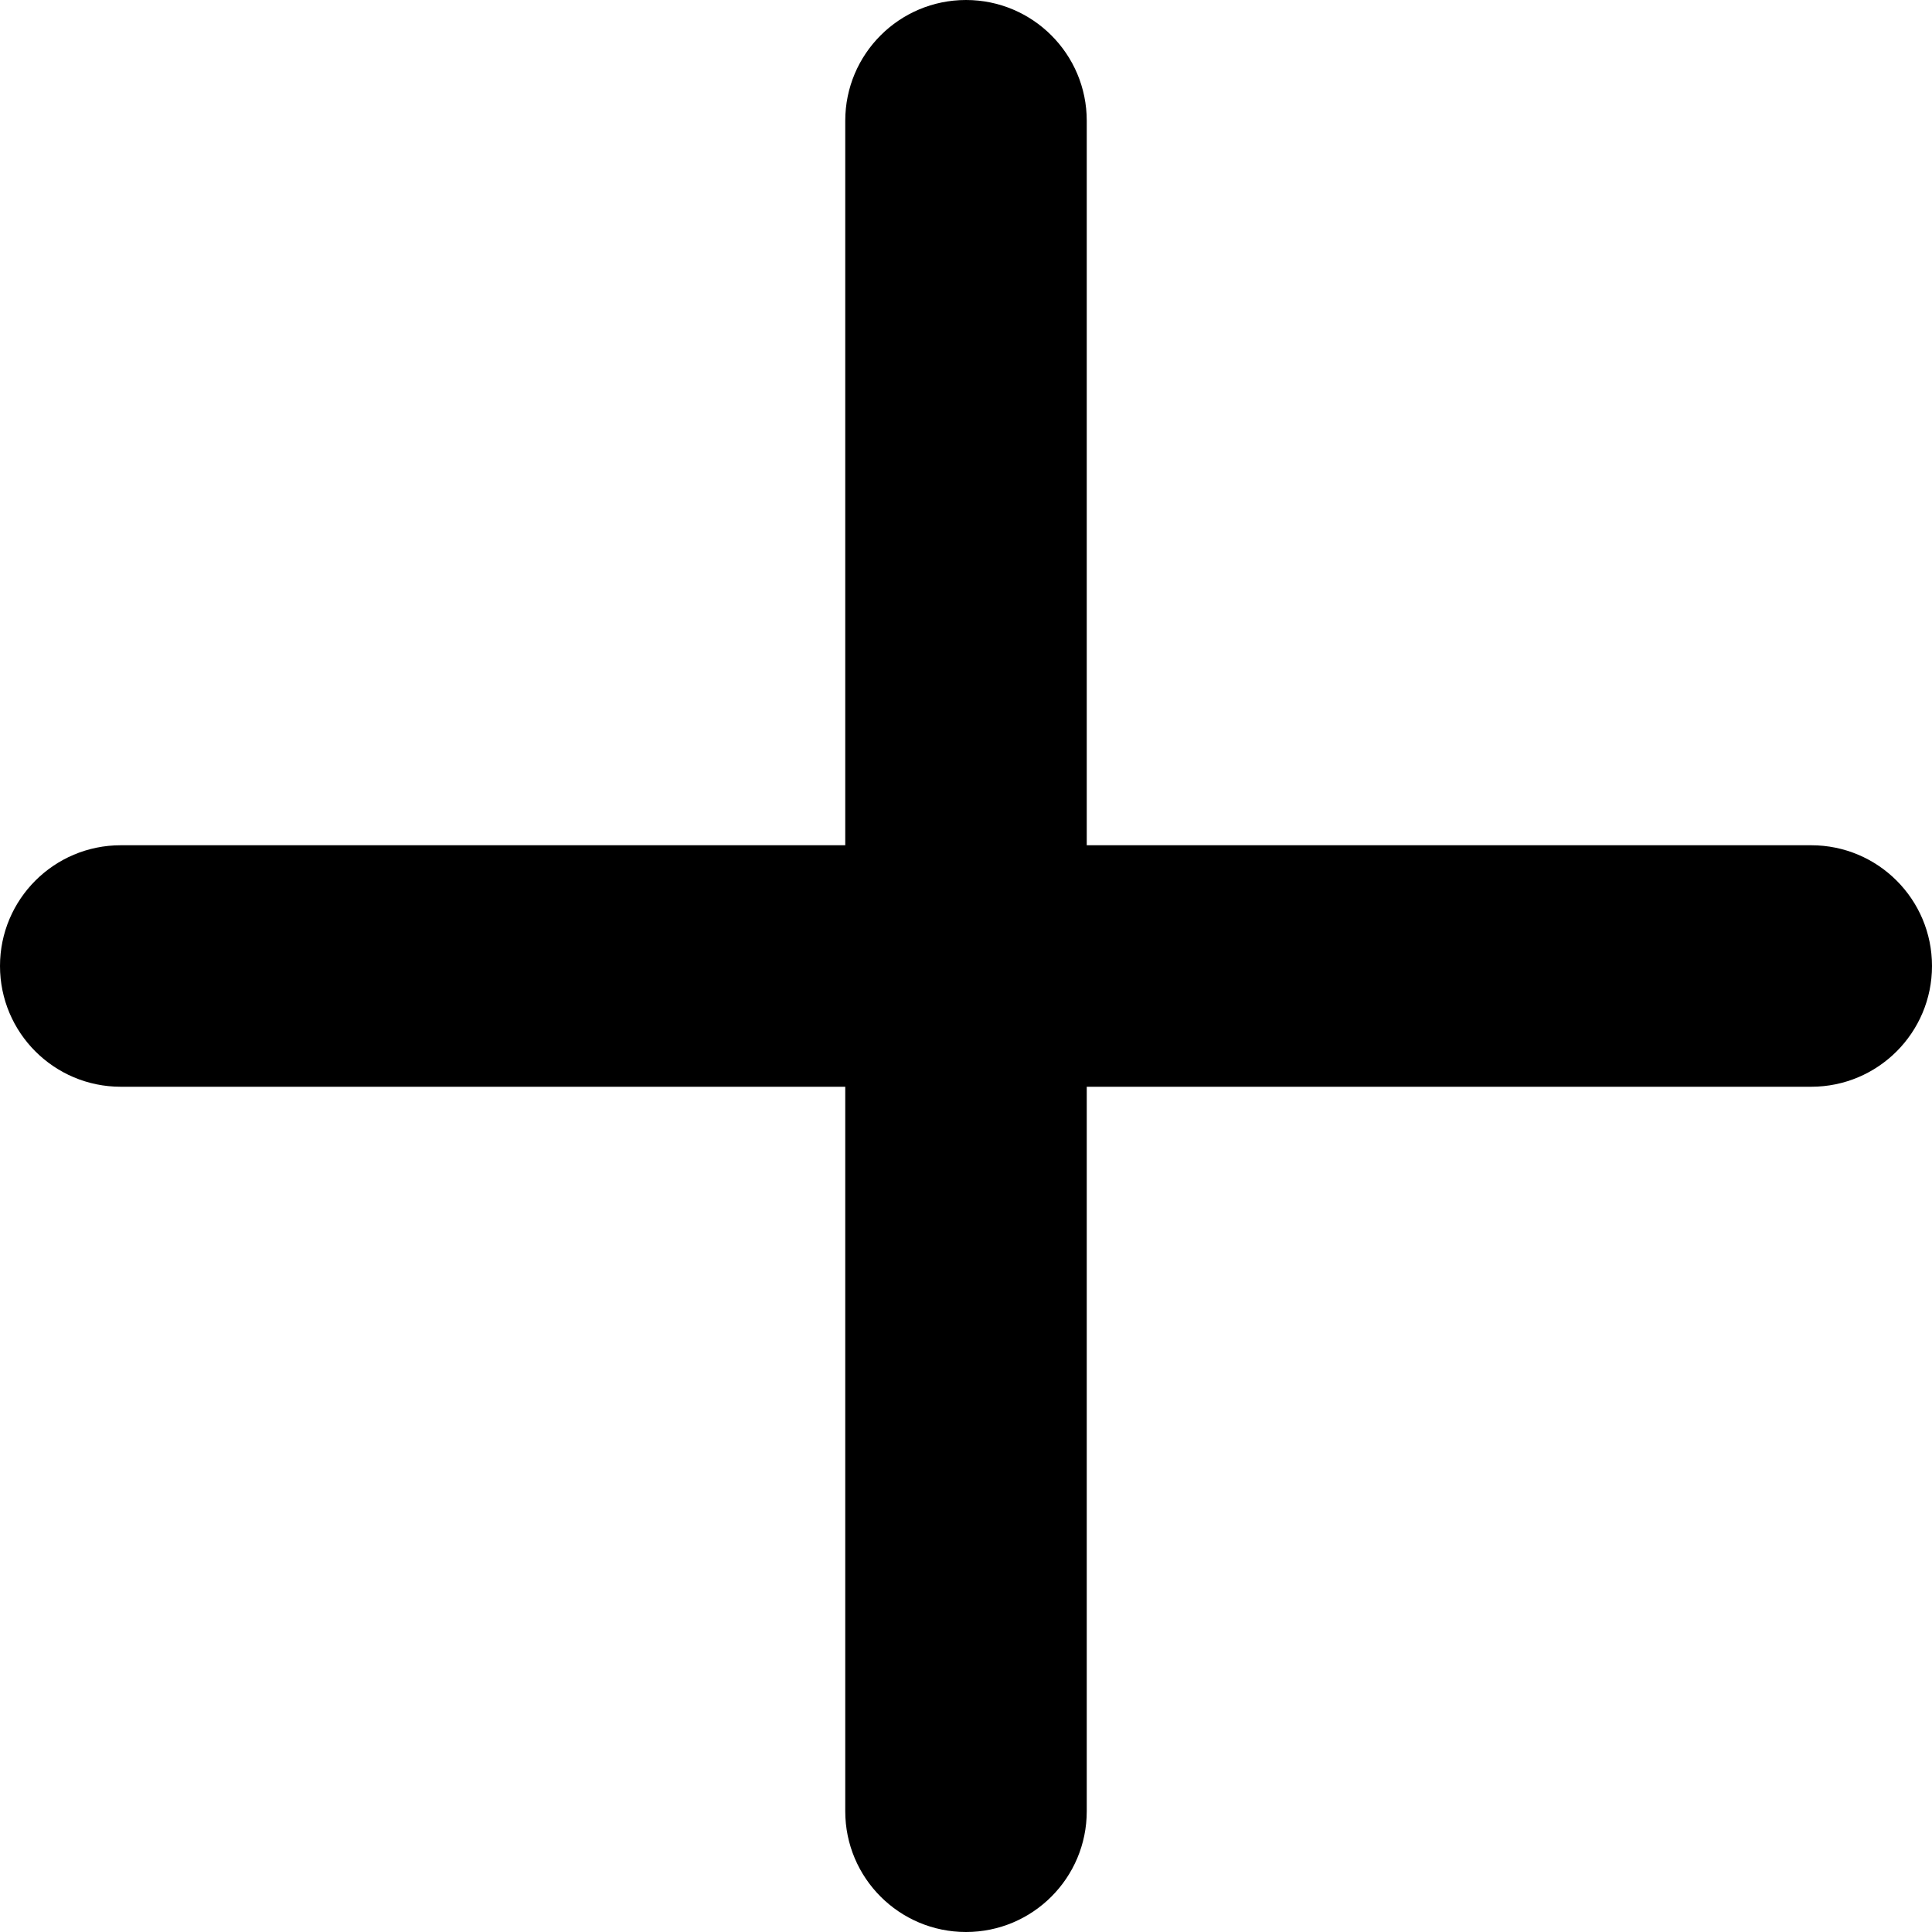
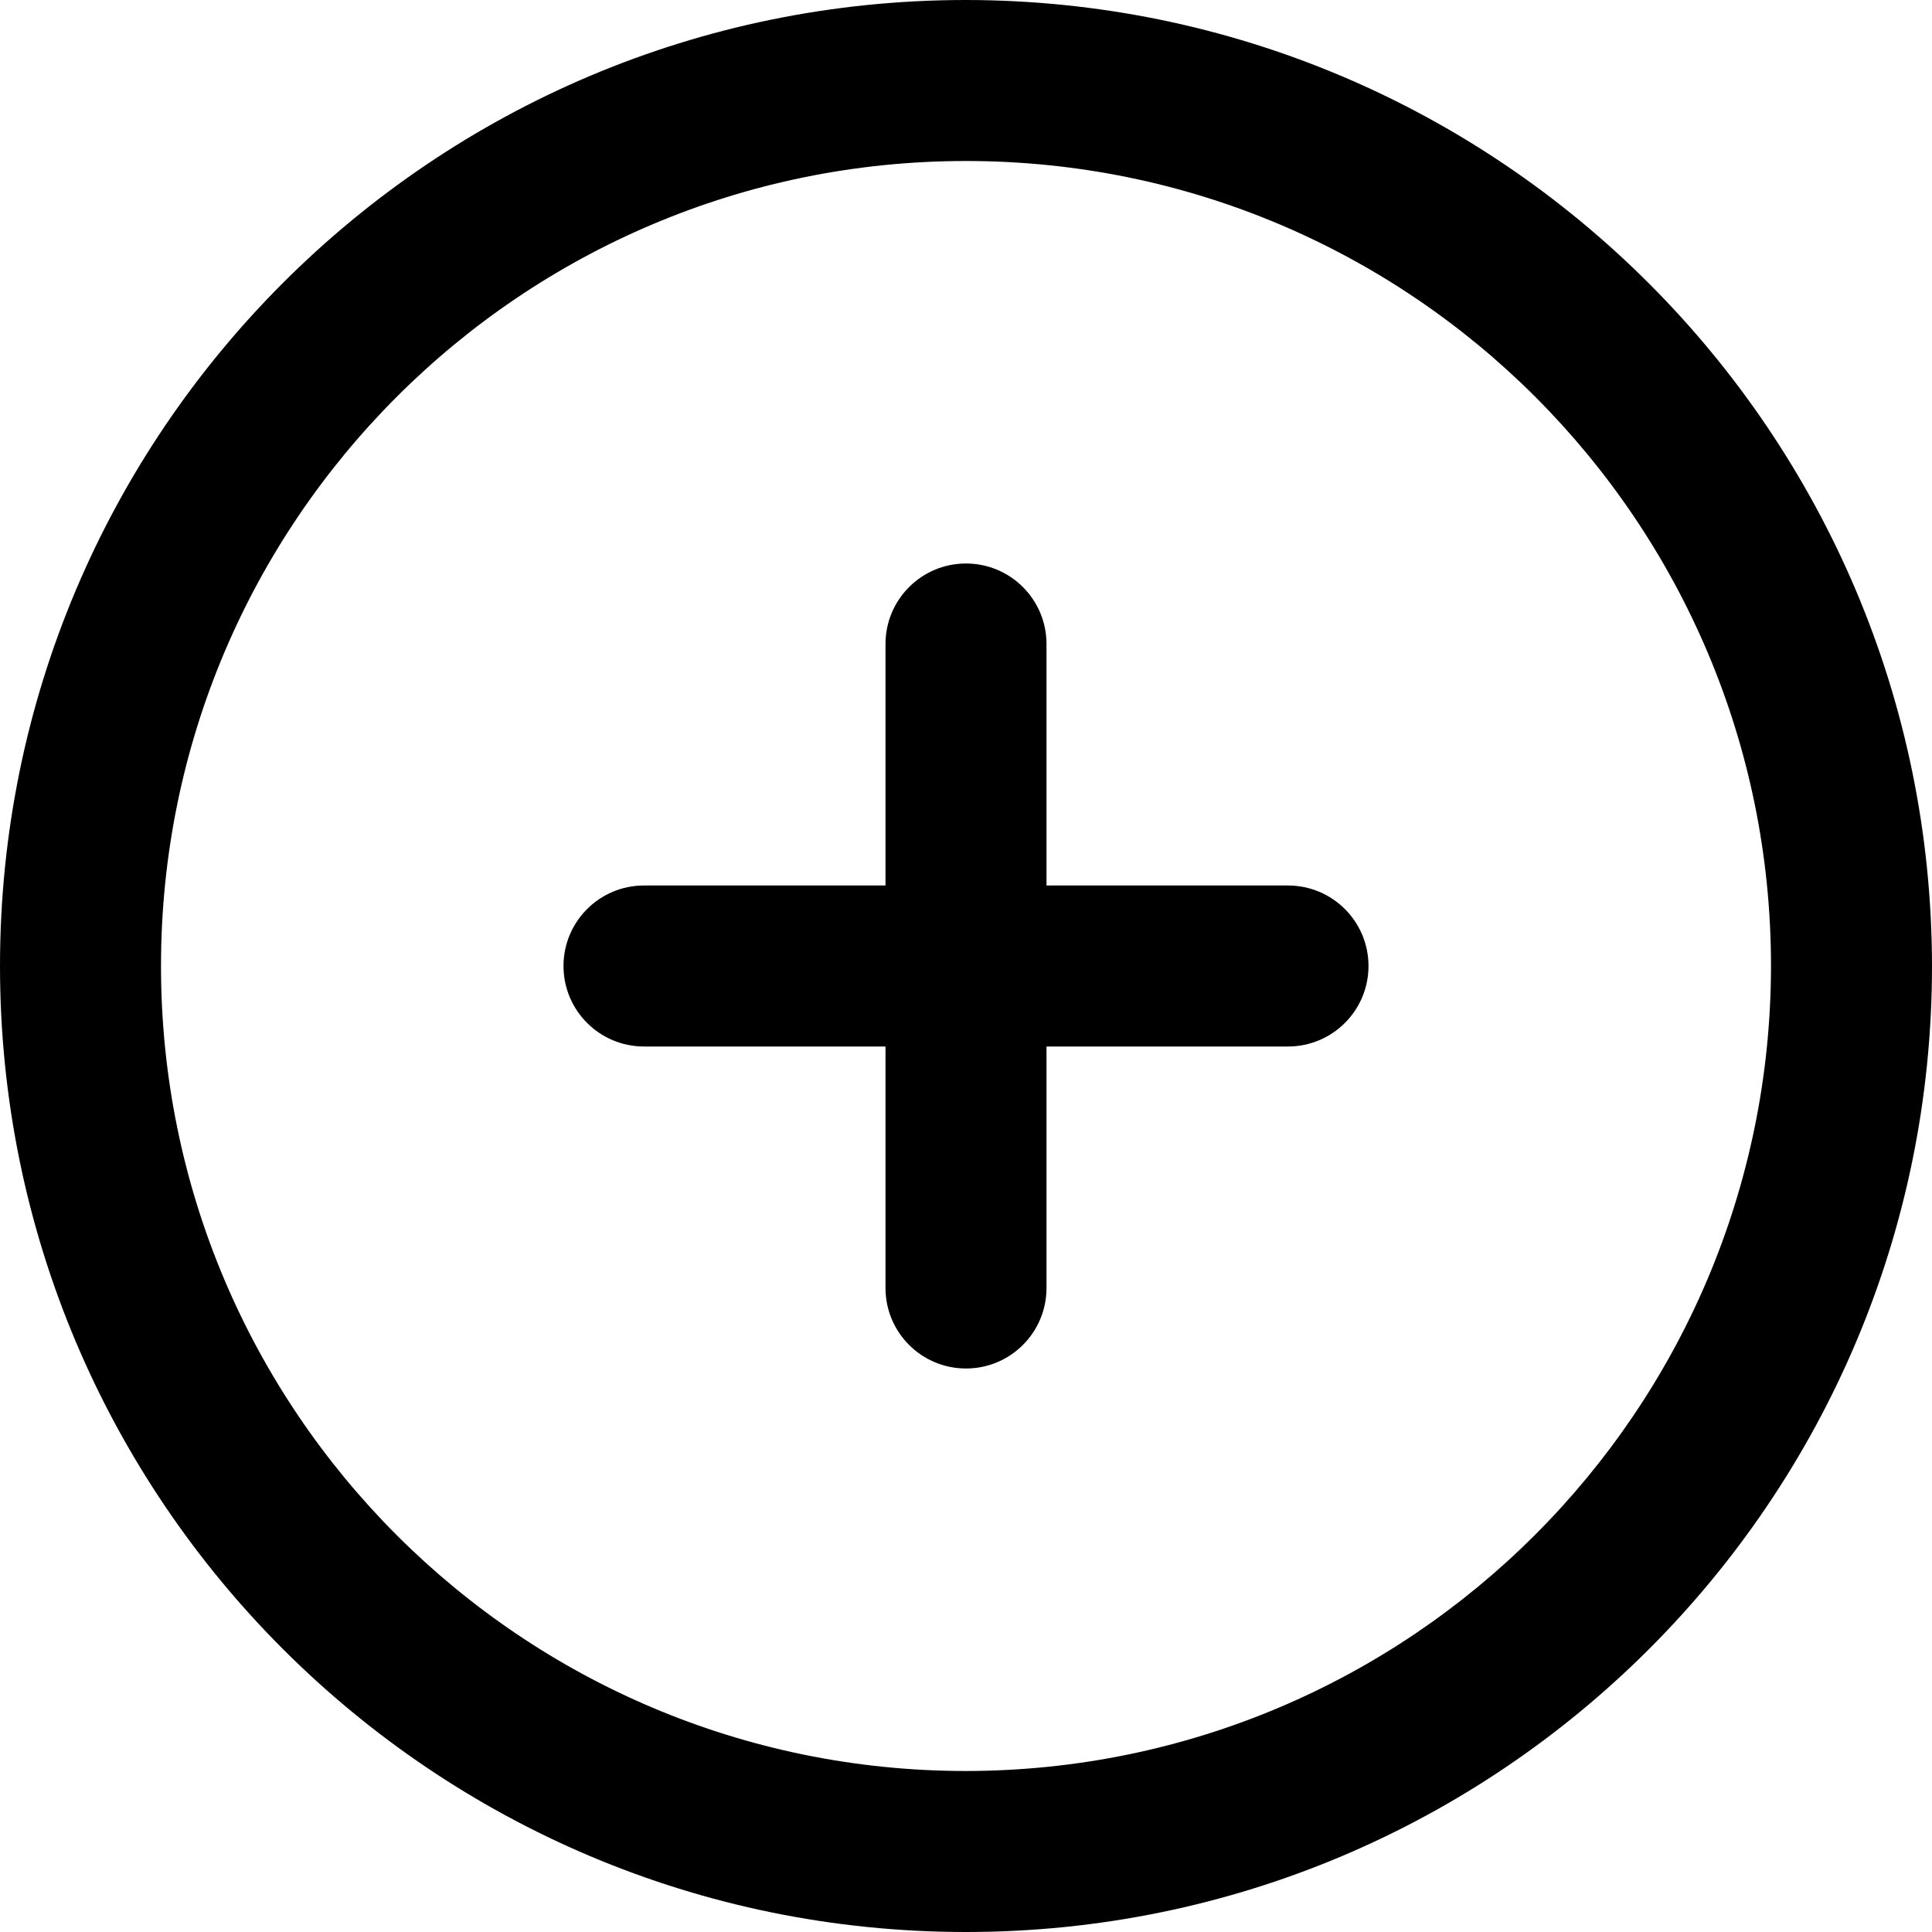
- <svg xmlns="http://www.w3.org/2000/svg" version="1.1" id="Capa_1" x="0px" y="0px" viewBox="0 0 512 512" style="enable-background:new 0 0 512 512;" xml:space="preserve" width="512" height="512">
-   <g>
-     <path fill="#000" d="M480,224H288V32c0-17.673-14.327-32-32-32s-32,14.327-32,32v192H32c-17.673,0-32,14.327-32,32s14.327,32,32,32h192v192   c0,17.673,14.327,32,32,32s32-14.327,32-32V288h192c17.673,0,32-14.327,32-32S497.673,224,480,224z" />
-   </g>
+ <svg xmlns="http://www.w3.org/2000/svg" id="Layer_1" height="512" viewBox="0 0 24 24" width="512" data-name="Layer 1">
+   <path d="m12 0a12 12 0 1 0 12 12 12.013 12.013 0 0 0 -12-12zm0 22a10 10 0 1 1 10-10 10.011 10.011 0 0 1 -10 10zm5-10a1 1 0 0 1 -1 1h-3v3a1 1 0 0 1 -2 0v-3h-3a1 1 0 0 1 0-2h3v-3a1 1 0 0 1 2 0v3h3a1 1 0 0 1 1 1z" />
</svg>
